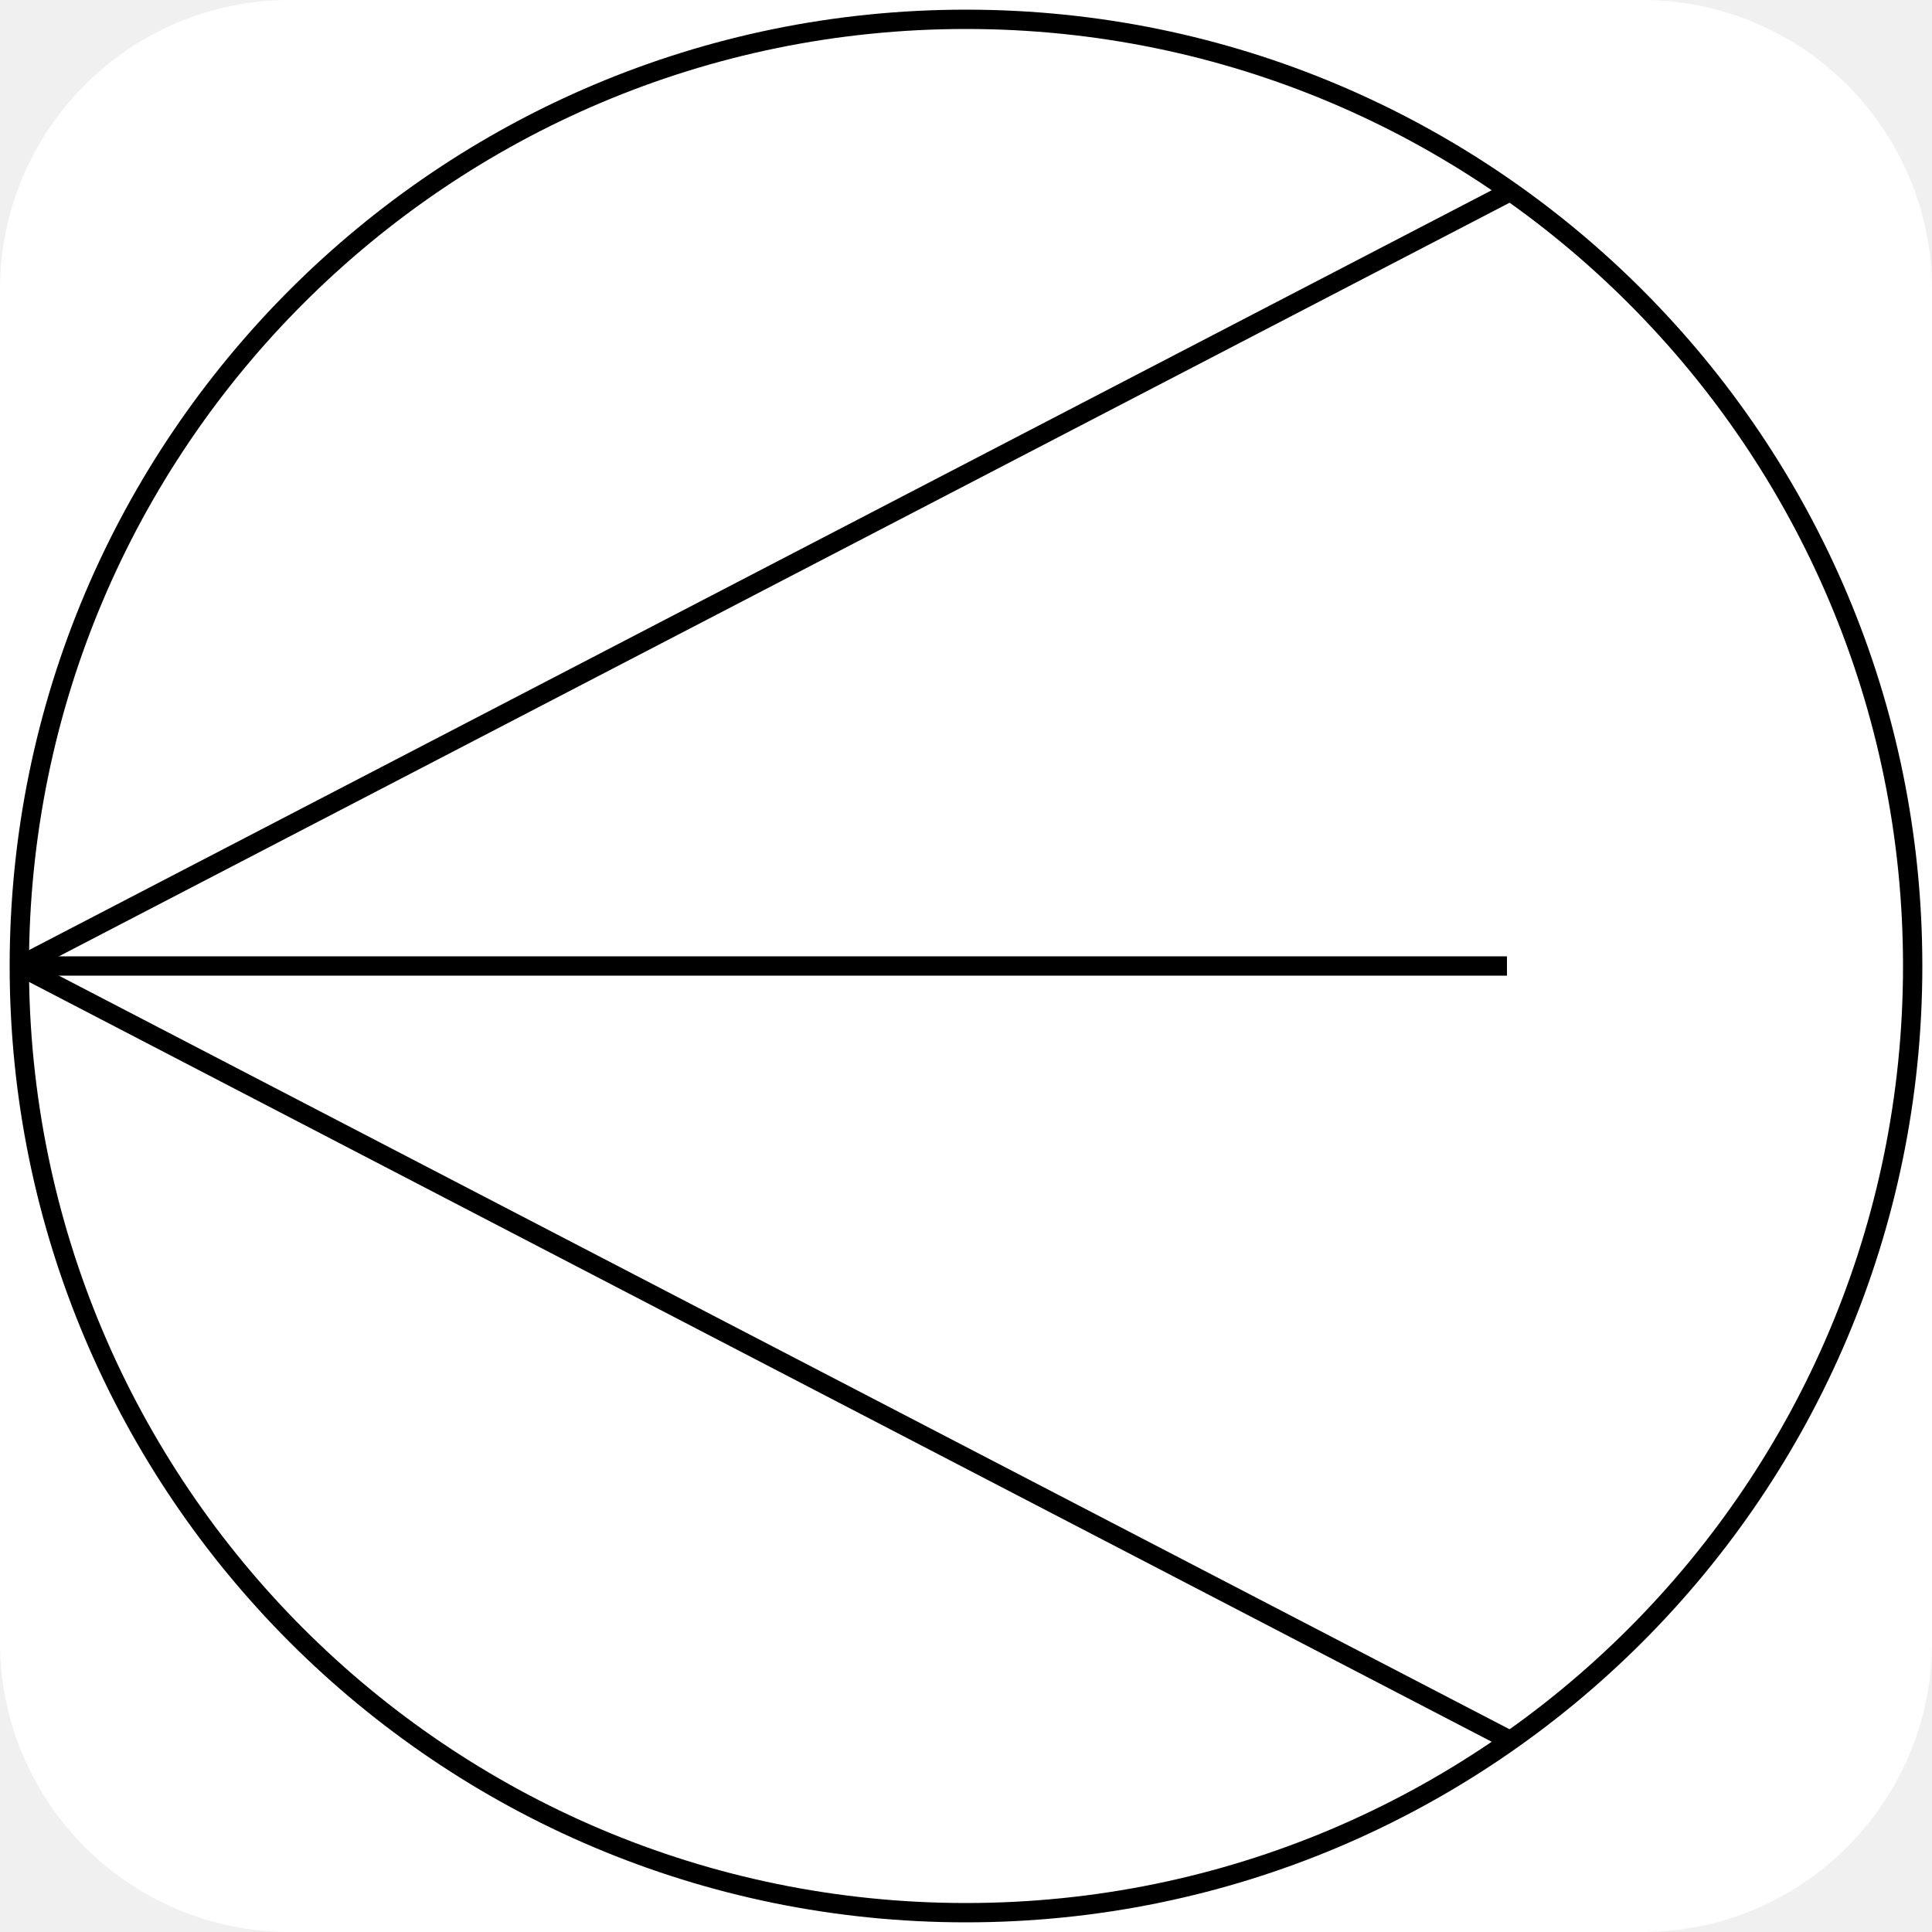
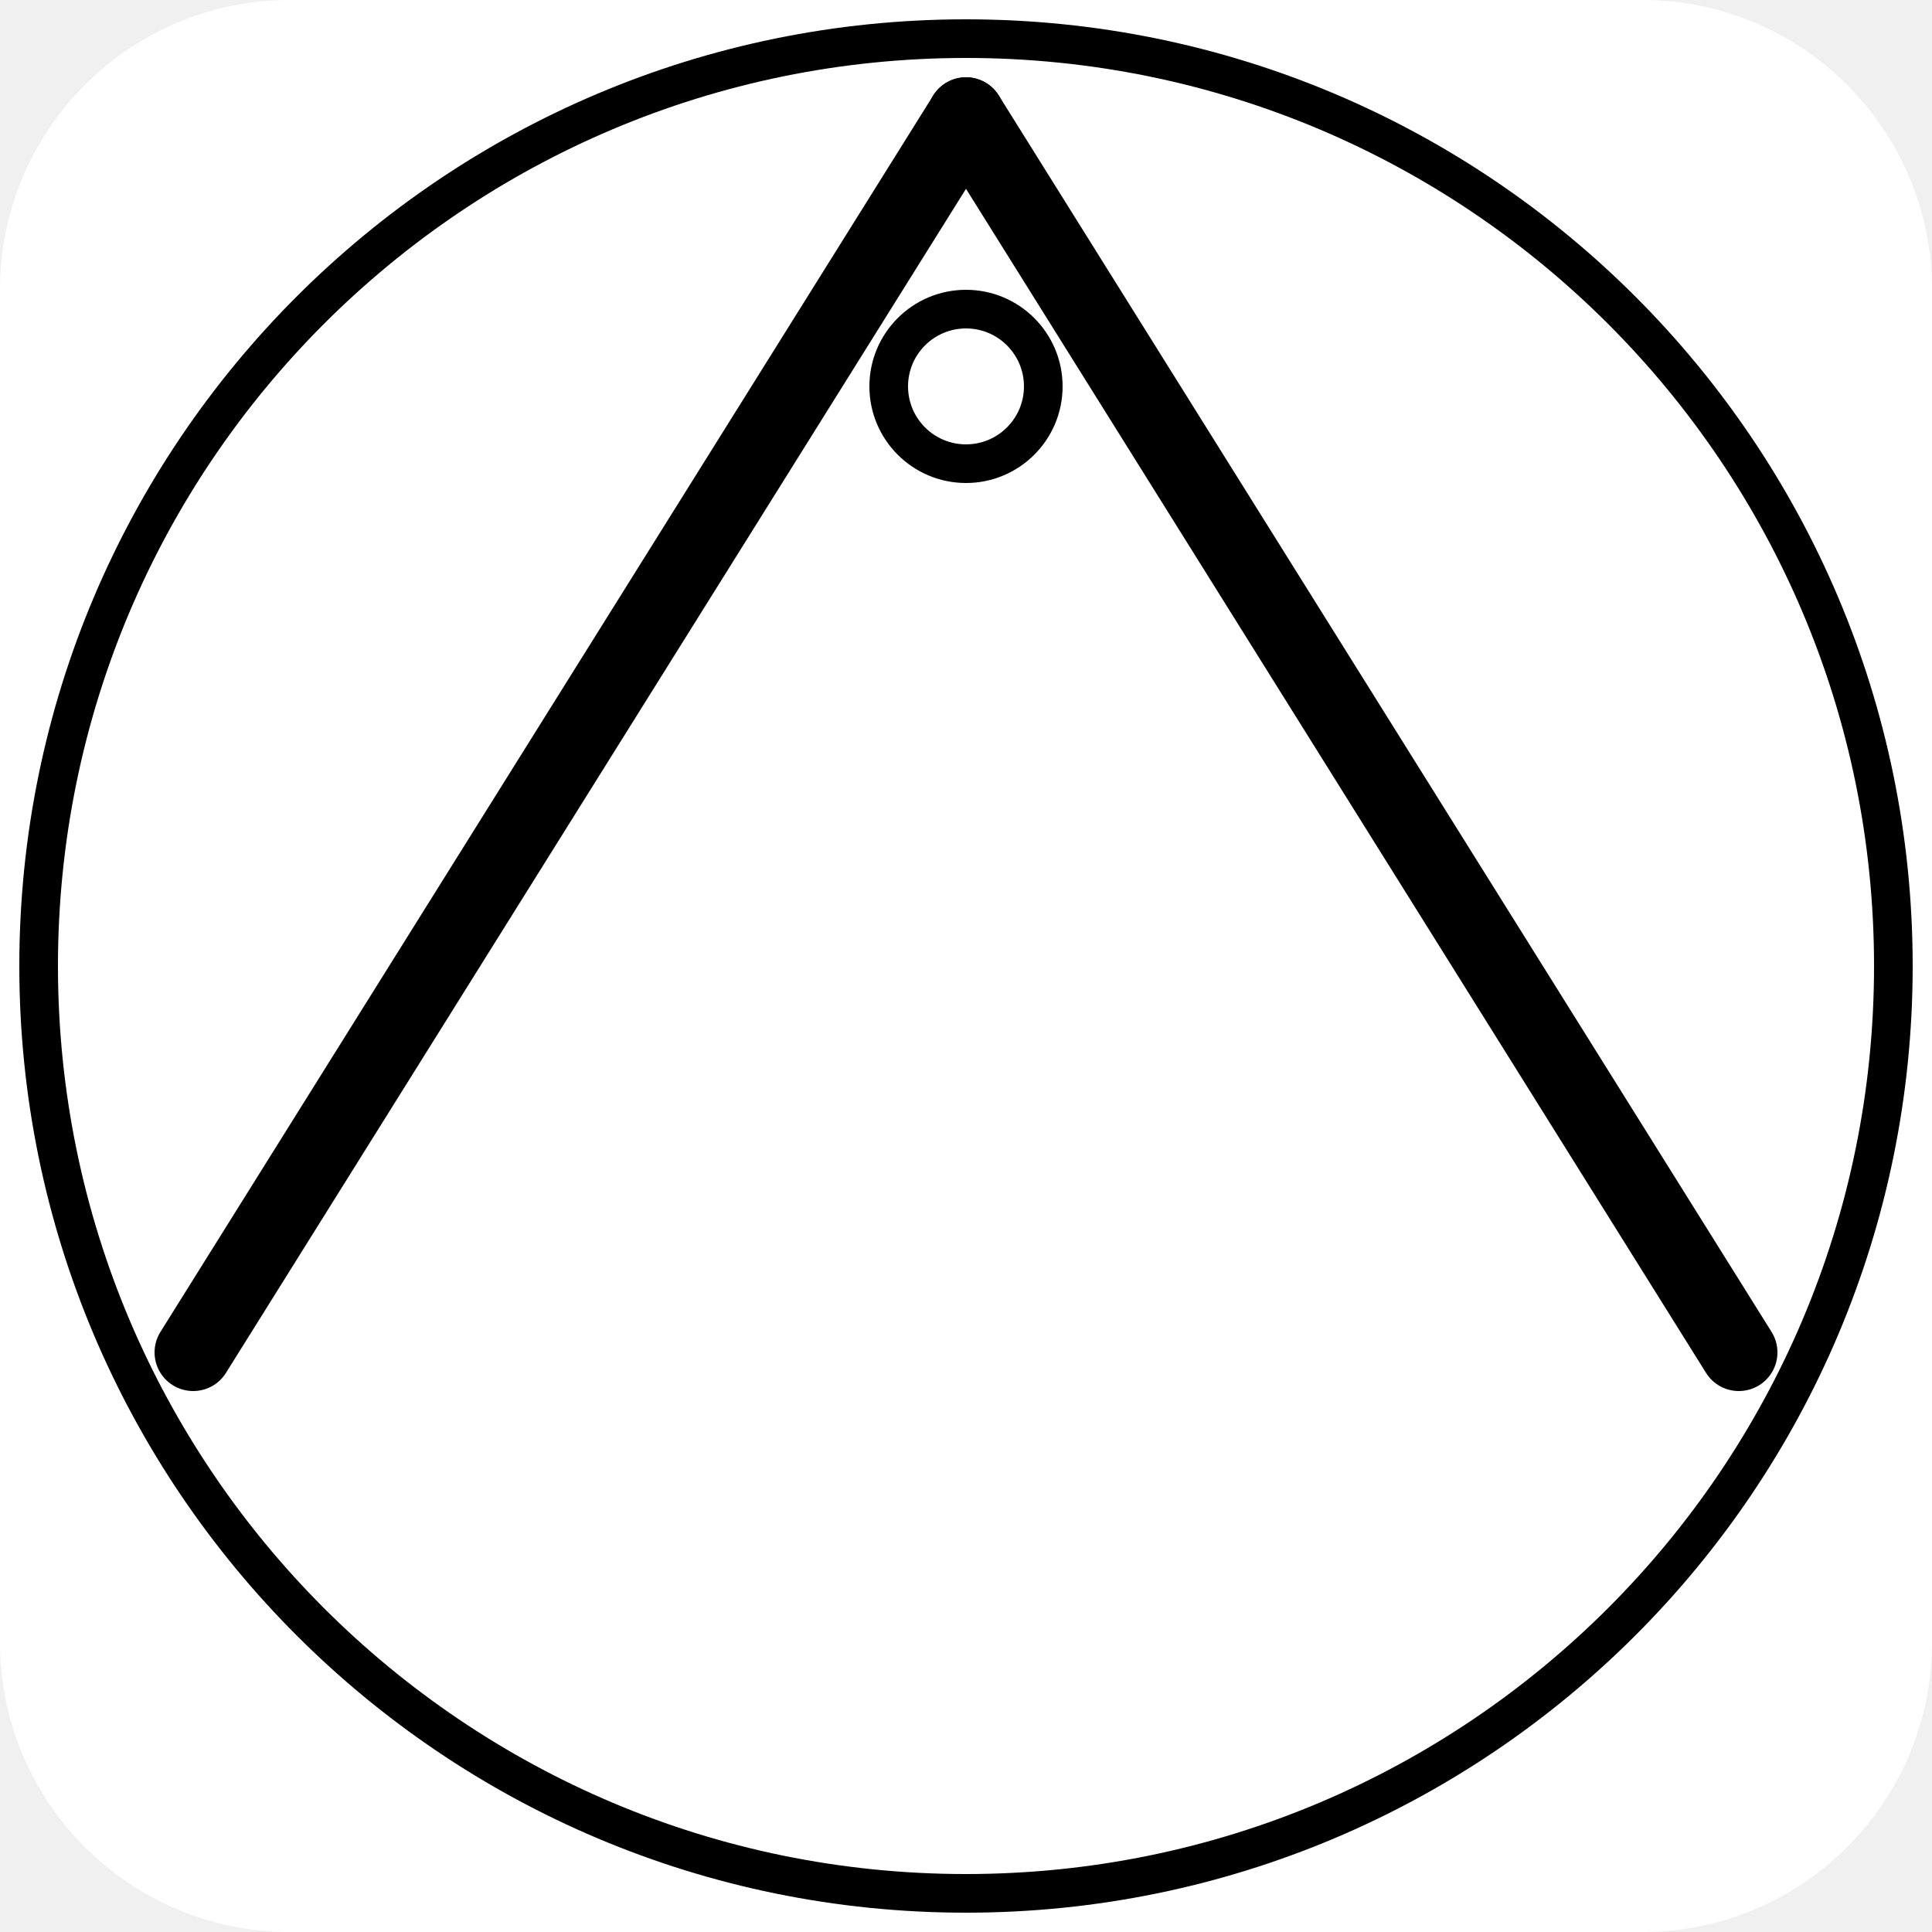
<svg xmlns="http://www.w3.org/2000/svg" viewBox="0 0 100 100">
  <g>
    <rect width="100" height="100" rx="15" fill="white" />
-     <circle class="path" cx="50" cy="50" r="49" stroke="black" stroke-width="1px" fill="white" />
-     <line class="path" x1="1" y1="50" x2="78" y2="10" stroke="black" />
-     <line class="path" x1="1" y1="50" x2="78" y2="50" stroke="black" />
-     <line class="path" x1="1" y1="50" x2="78" y2="90" stroke="black" />
+     <circle class="path" cx="50" cy="50" r="48" stroke="black" stroke-width="2px" fill="white" />
+     <line class="path" x1="50" y1="6" x2="10" y2="70" stroke="black" stroke-width="4px" stroke-linecap="round" />
+     <line class="path" x1="50" y1="6" x2="90" y2="70" stroke="black" stroke-width="4px" stroke-linecap="round" />
+     <circle class="path" cx="50" cy="20" r="4" stroke="black" stroke-width="2px" fill="white" />
  </g>
</svg>
